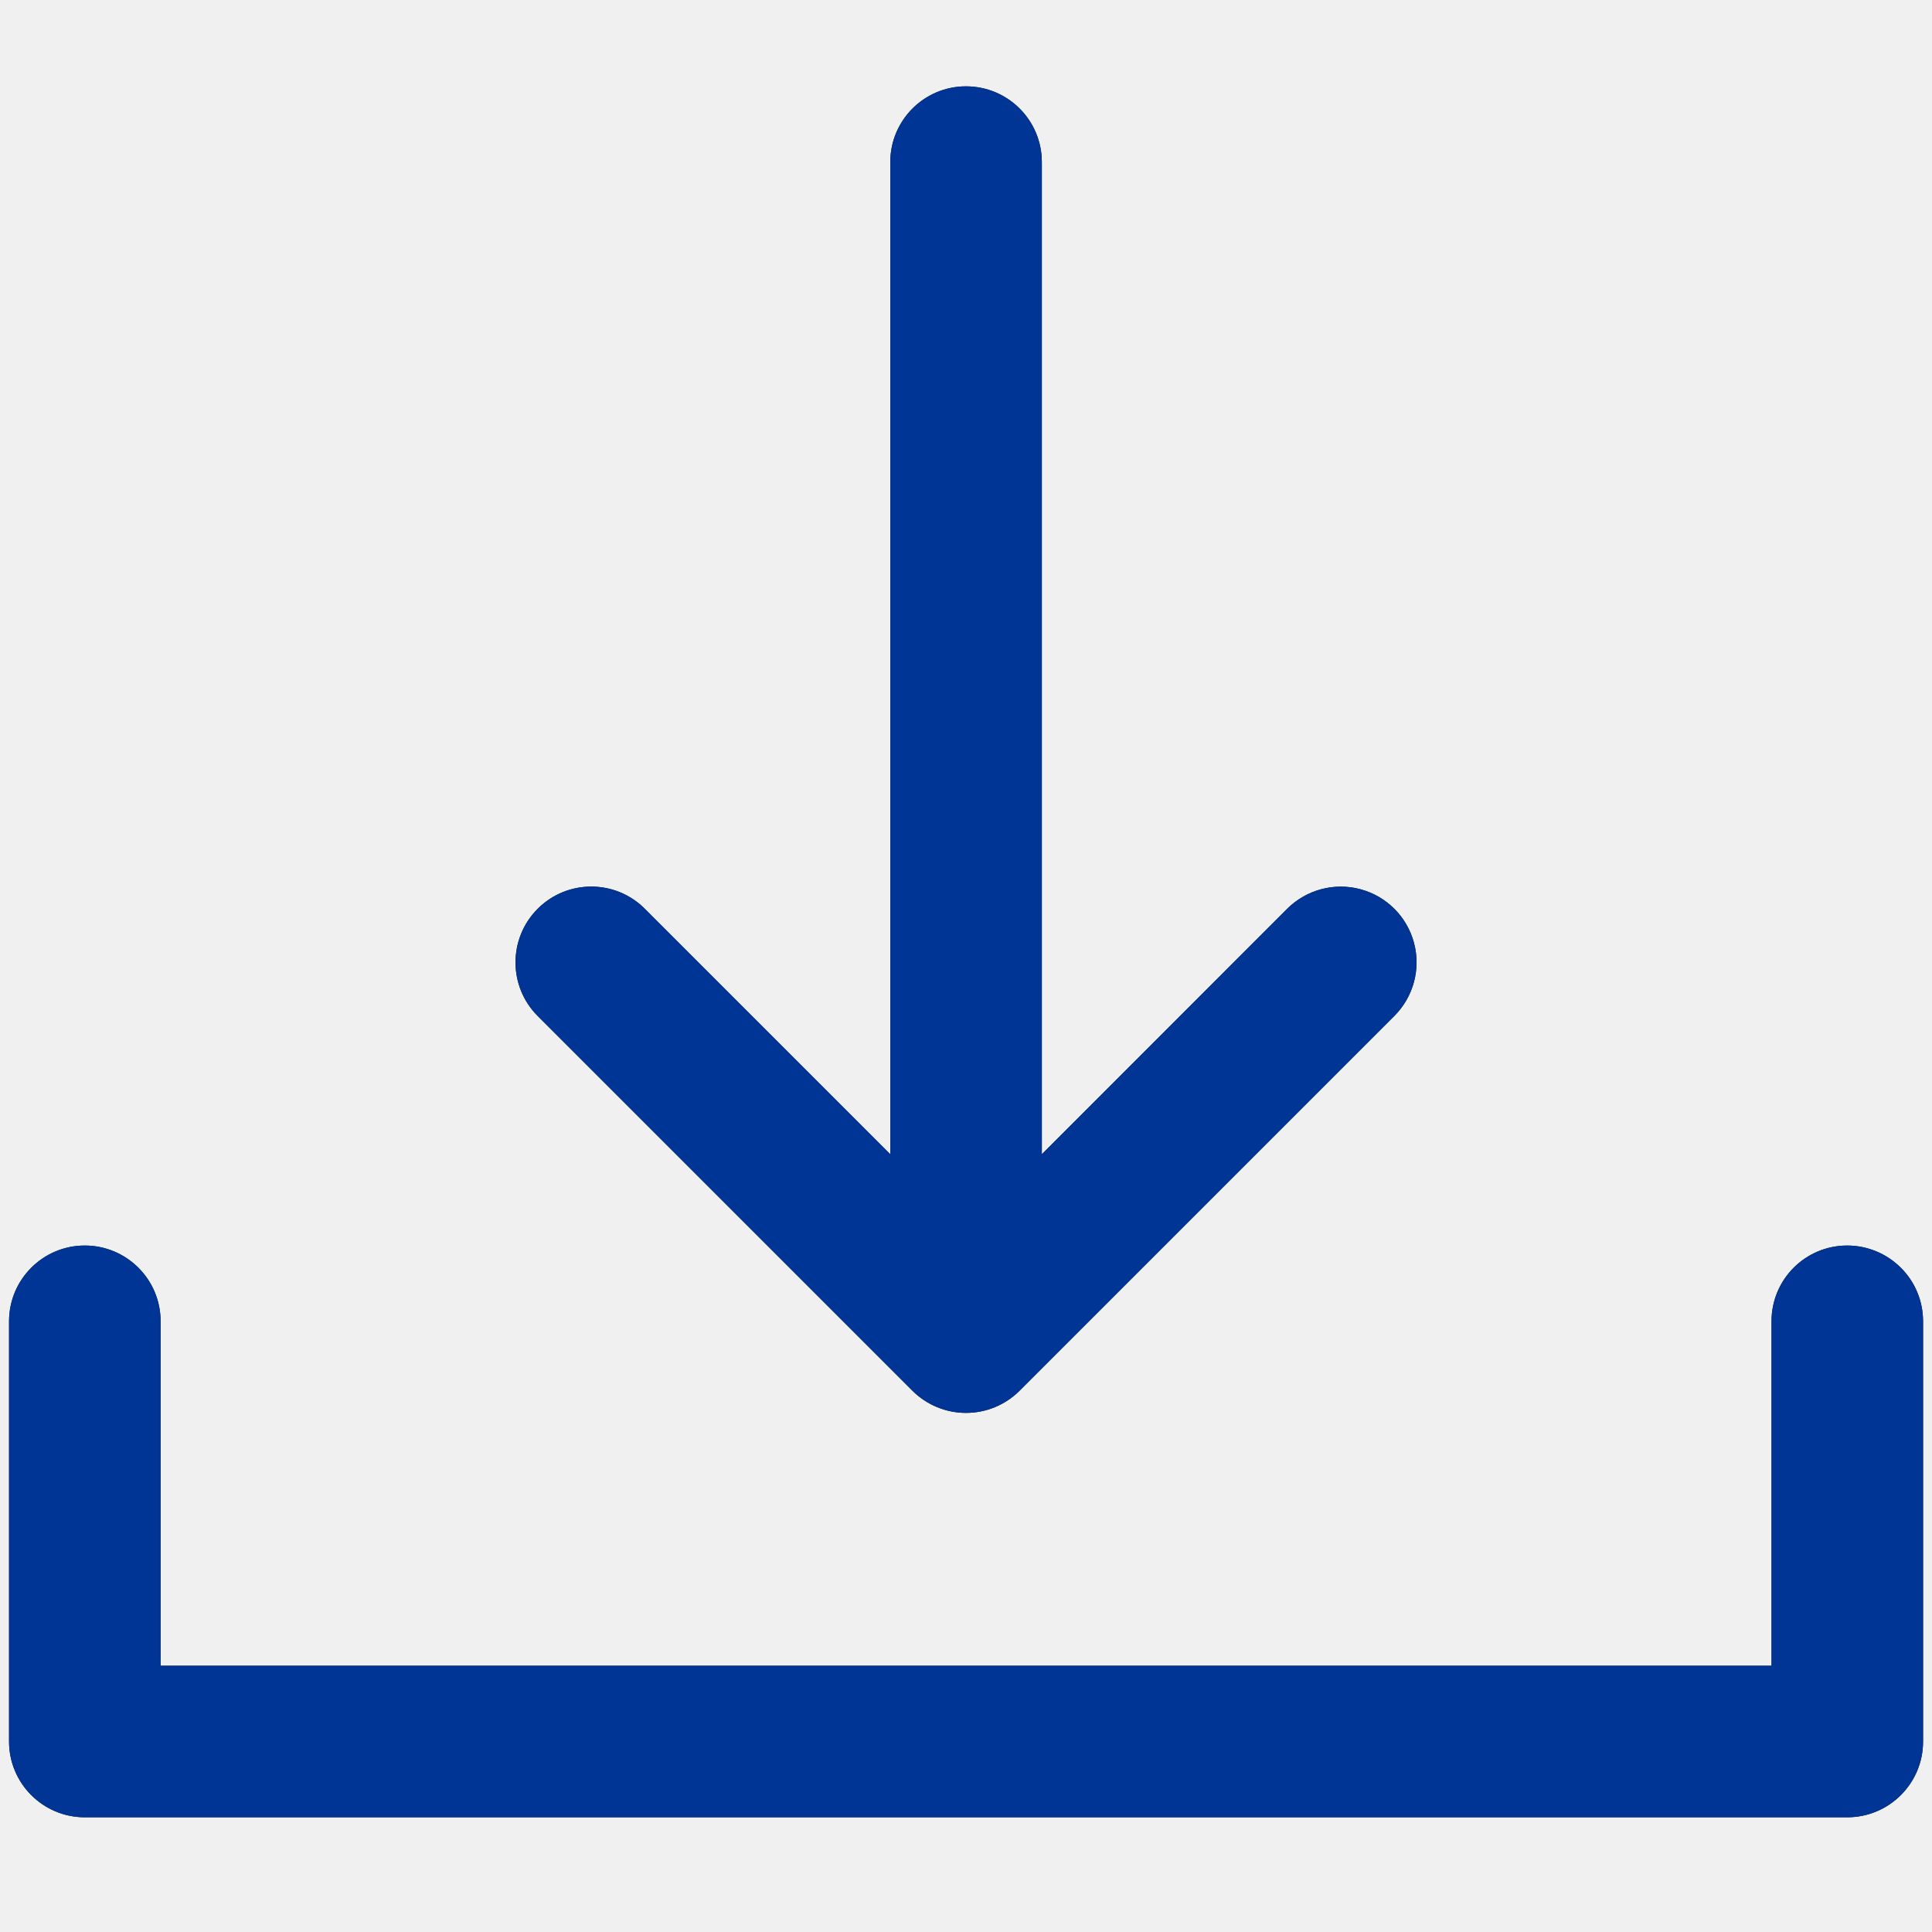
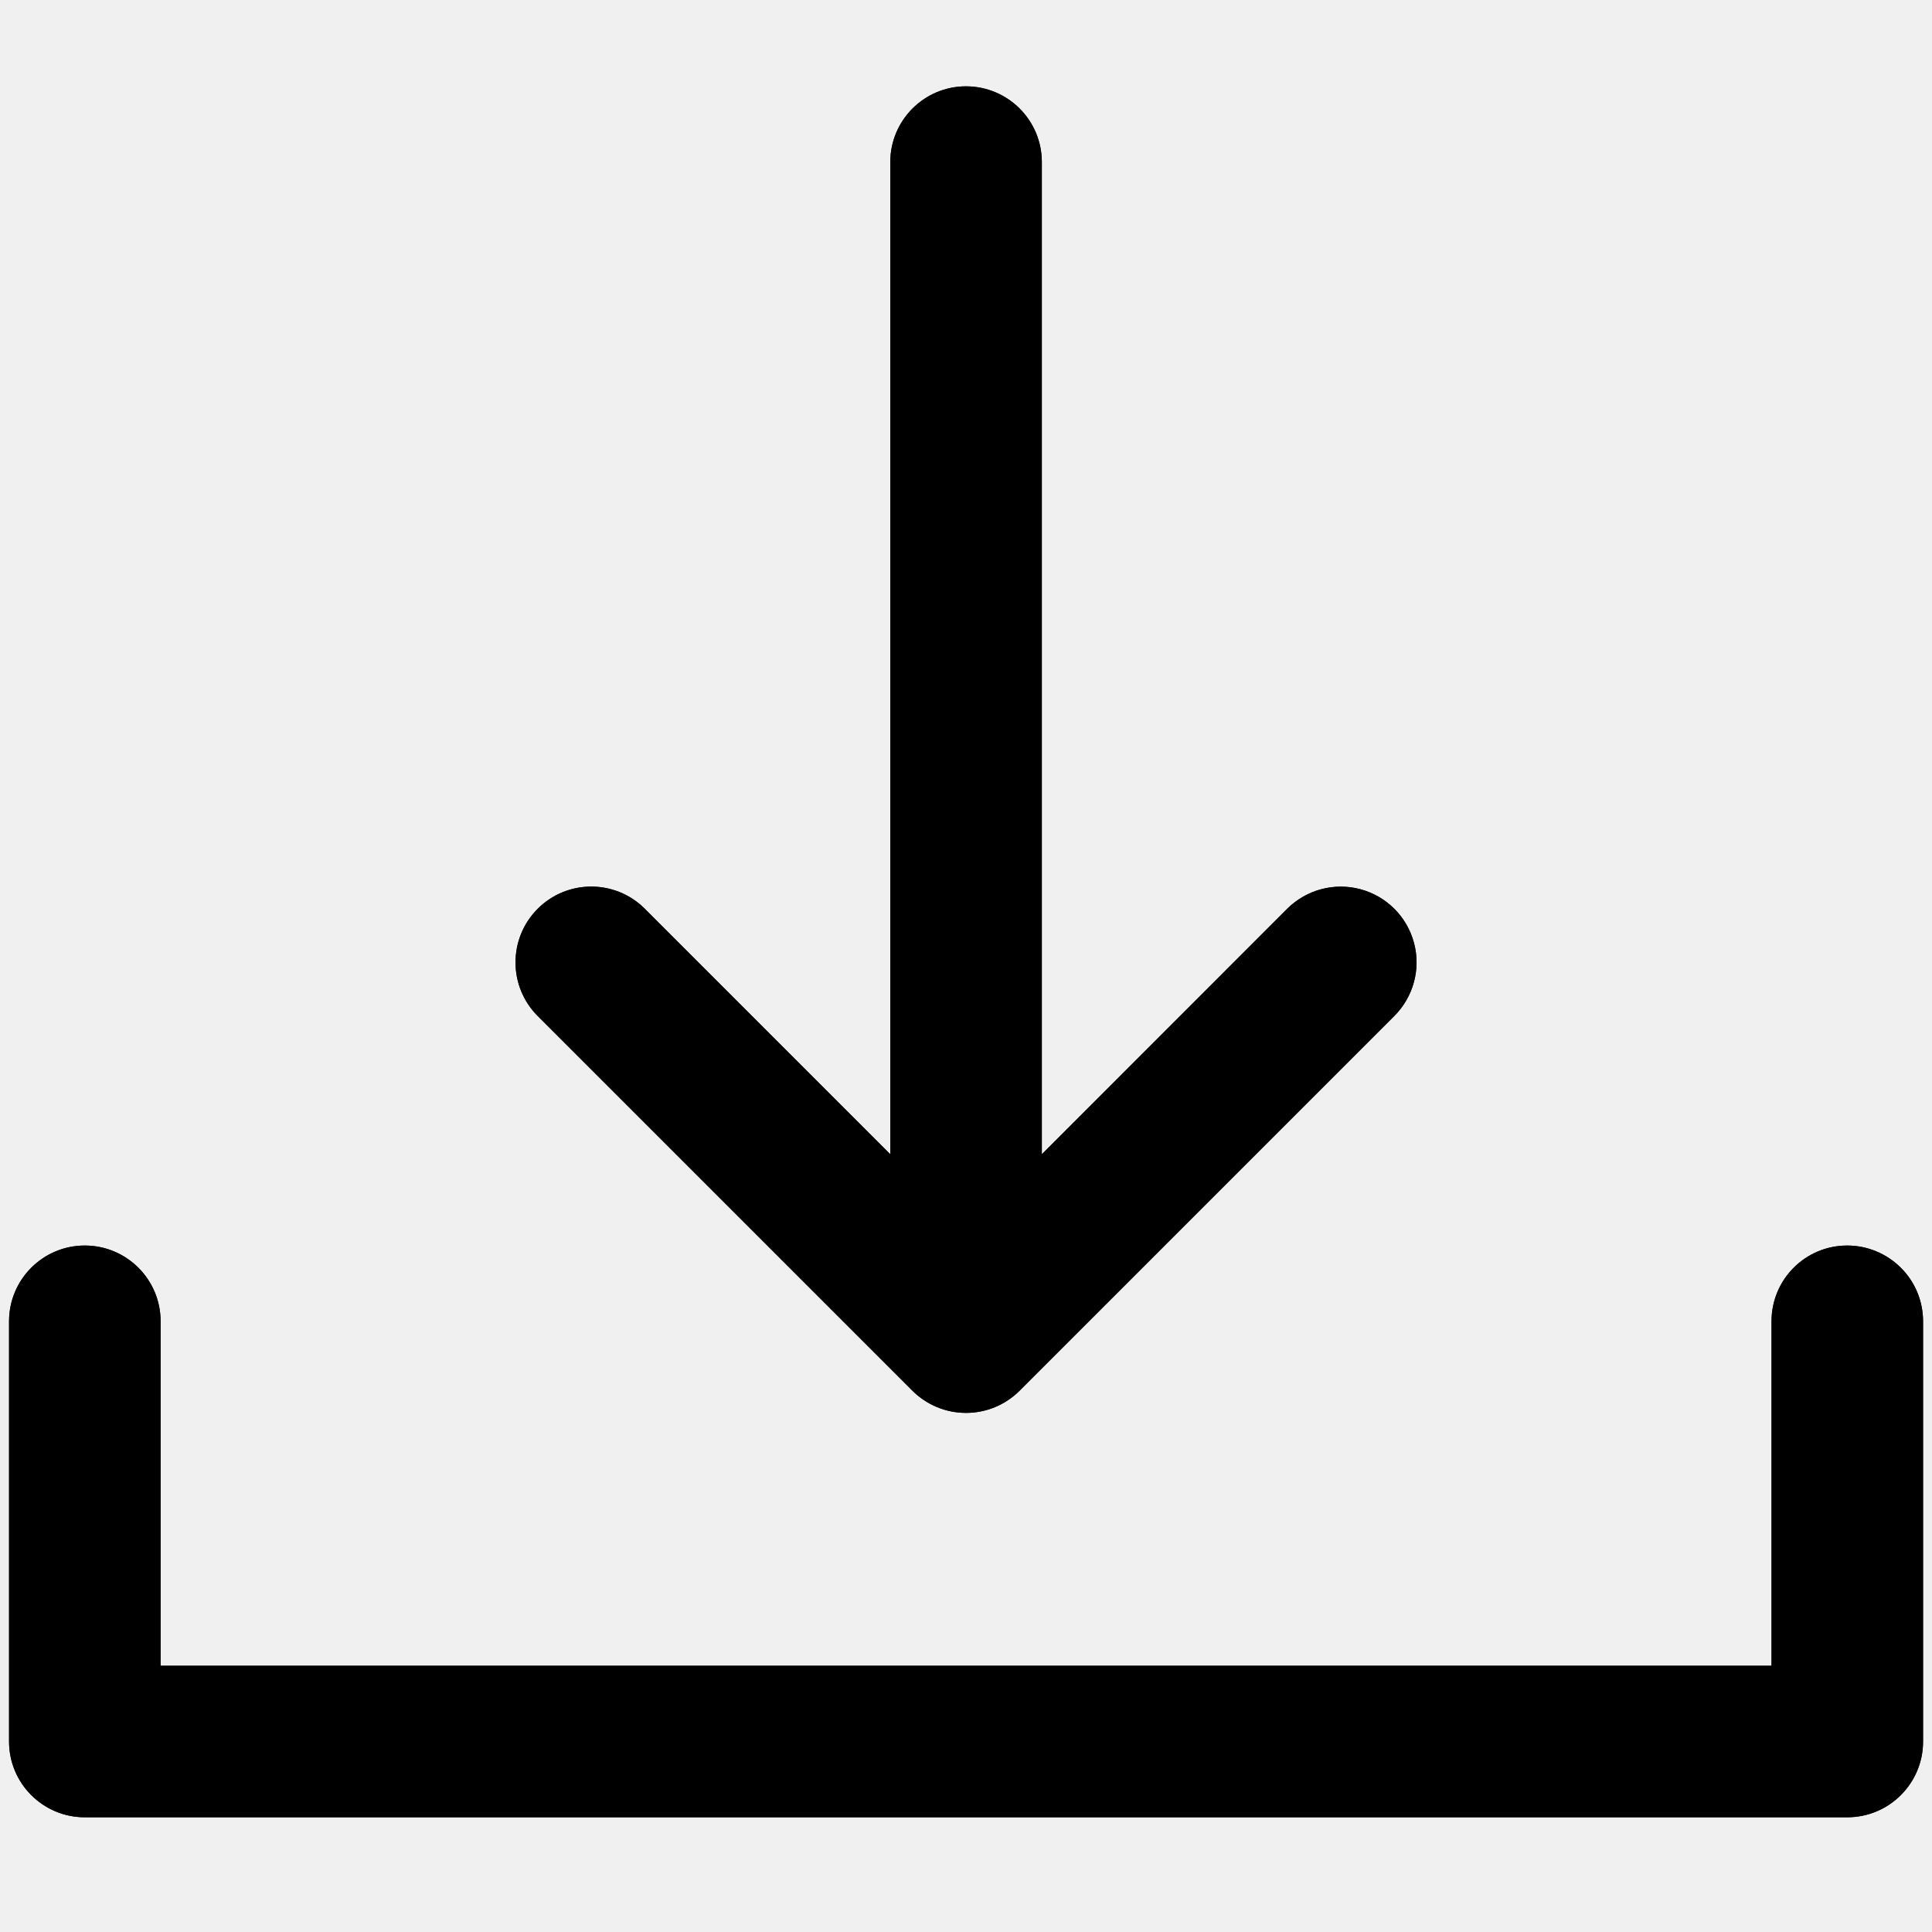
- <svg xmlns="http://www.w3.org/2000/svg" width="16" height="16" viewBox="0 0 16 16" fill="none">
+ <svg xmlns="http://www.w3.org/2000/svg" width="24" height="24" viewBox="0 0 16 16">
  <path fill-rule="evenodd" clip-rule="evenodd" d="M7.373 1.342C7.373 0.996 7.654 0.715 8 0.715C8.347 0.715 8.628 0.996 8.628 1.342V9.559L10.66 7.526C10.819 7.368 11.05 7.306 11.266 7.364C11.483 7.422 11.652 7.591 11.71 7.808C11.768 8.024 11.706 8.255 11.547 8.414L8.444 11.517C8.326 11.635 8.167 11.701 8 11.701C7.834 11.701 7.674 11.635 7.556 11.517L4.453 8.414C4.208 8.169 4.208 7.771 4.453 7.526C4.698 7.281 5.095 7.281 5.34 7.526L7.373 9.559V1.342ZM14.671 10.942C14.671 10.596 14.951 10.315 15.298 10.315C15.464 10.315 15.624 10.381 15.742 10.499C15.86 10.616 15.926 10.776 15.926 10.942V14.423C15.926 14.769 15.645 15.05 15.298 15.05H0.702C0.356 15.05 0.075 14.769 0.075 14.423V10.942C0.075 10.596 0.356 10.315 0.702 10.315C1.049 10.315 1.33 10.596 1.33 10.942V13.795H14.671V10.942Z" fill="#1A1A1A" />
-   <mask id="mask0_543_4398" style="mask-type:alpha" maskUnits="userSpaceOnUse" x="0" y="0" width="16" height="16">
+   <mask id="mask0_543_4398" style="mask-type:alpha" maskUnits="userSpaceOnUse" x="0" y="0" width="24" height="24">
    <path fill-rule="evenodd" clip-rule="evenodd" d="M7.373 1.342C7.373 0.996 7.654 0.715 8 0.715C8.347 0.715 8.628 0.996 8.628 1.342V9.559L10.66 7.526C10.819 7.368 11.05 7.306 11.266 7.364C11.483 7.422 11.652 7.591 11.71 7.808C11.768 8.024 11.706 8.255 11.547 8.414L8.444 11.517C8.326 11.635 8.167 11.701 8 11.701C7.834 11.701 7.674 11.635 7.556 11.517L4.453 8.414C4.208 8.169 4.208 7.771 4.453 7.526C4.698 7.281 5.095 7.281 5.34 7.526L7.373 9.559V1.342ZM14.671 10.942C14.671 10.596 14.951 10.315 15.298 10.315C15.464 10.315 15.624 10.381 15.742 10.499C15.86 10.616 15.926 10.776 15.926 10.942V14.423C15.926 14.769 15.645 15.05 15.298 15.05H0.702C0.356 15.05 0.075 14.769 0.075 14.423V10.942C0.075 10.596 0.356 10.315 0.702 10.315C1.049 10.315 1.33 10.596 1.33 10.942V13.795H14.671V10.942Z" fill="white" />
  </mask>
  <g mask="url(#mask0_543_4398)">
-     <rect width="16" height="16" fill="#003595" />
+     <rect width="16" height="16" fill="#000000" />
  </g>
</svg>
